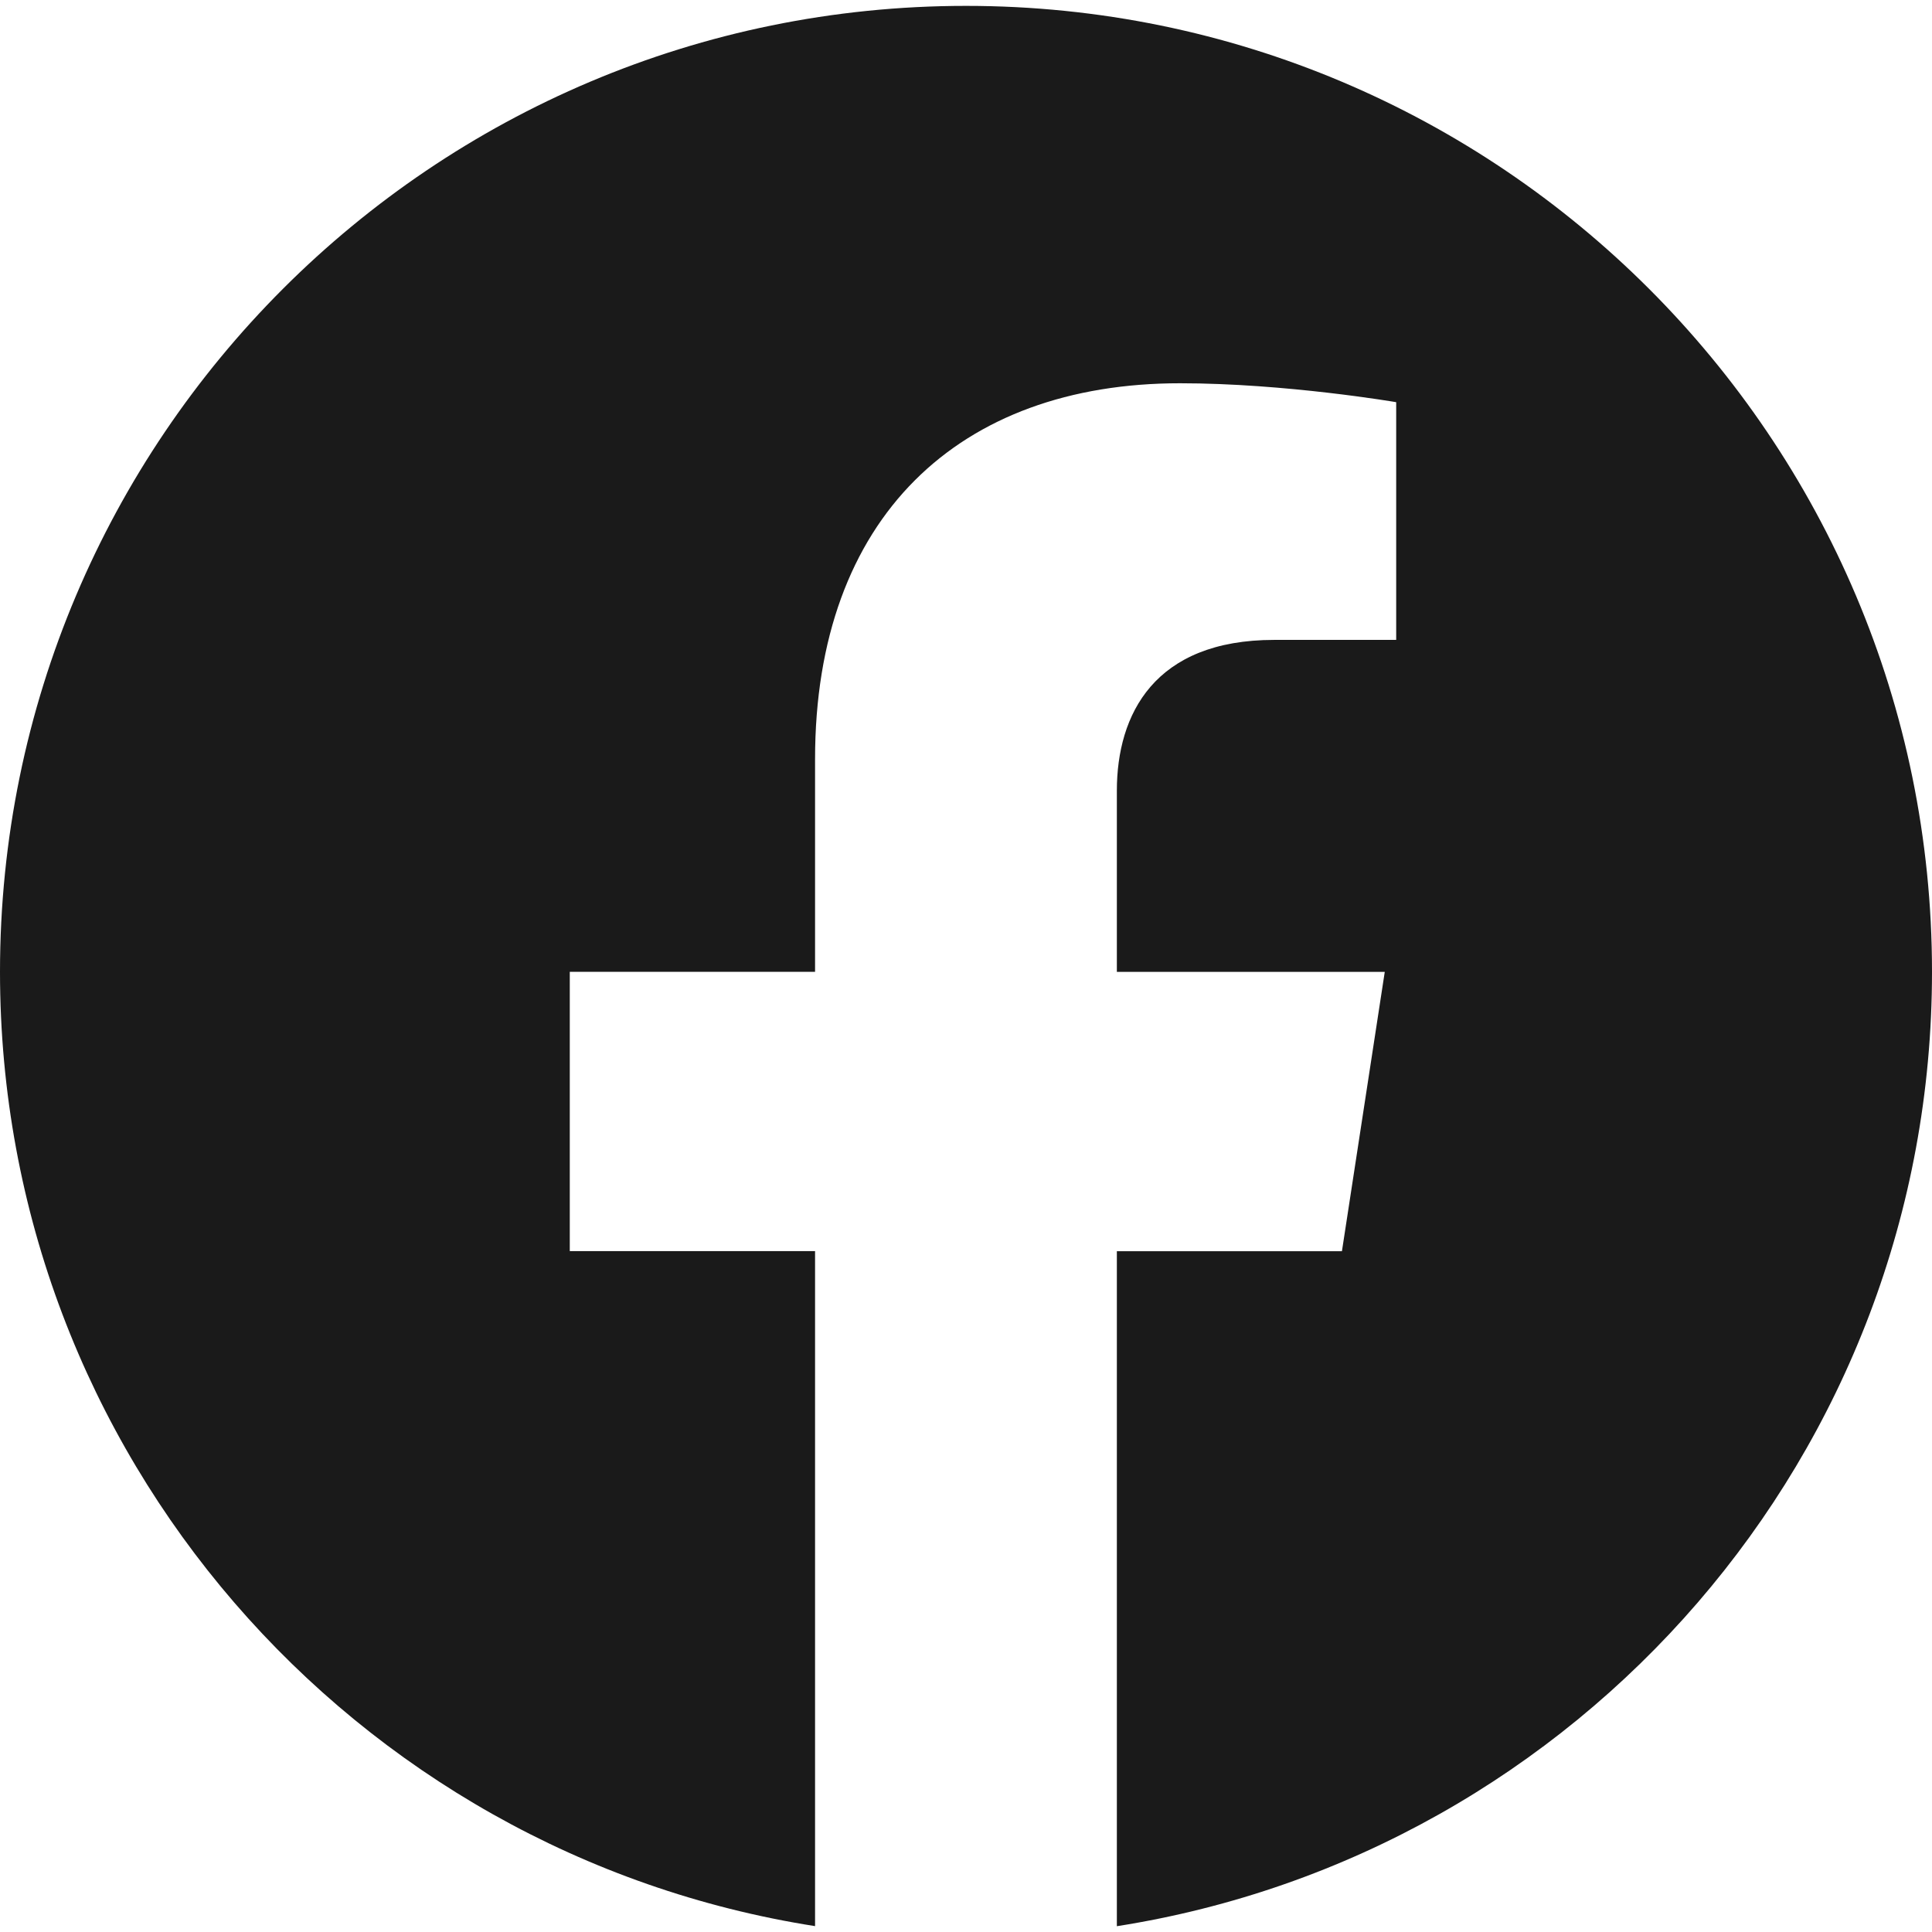
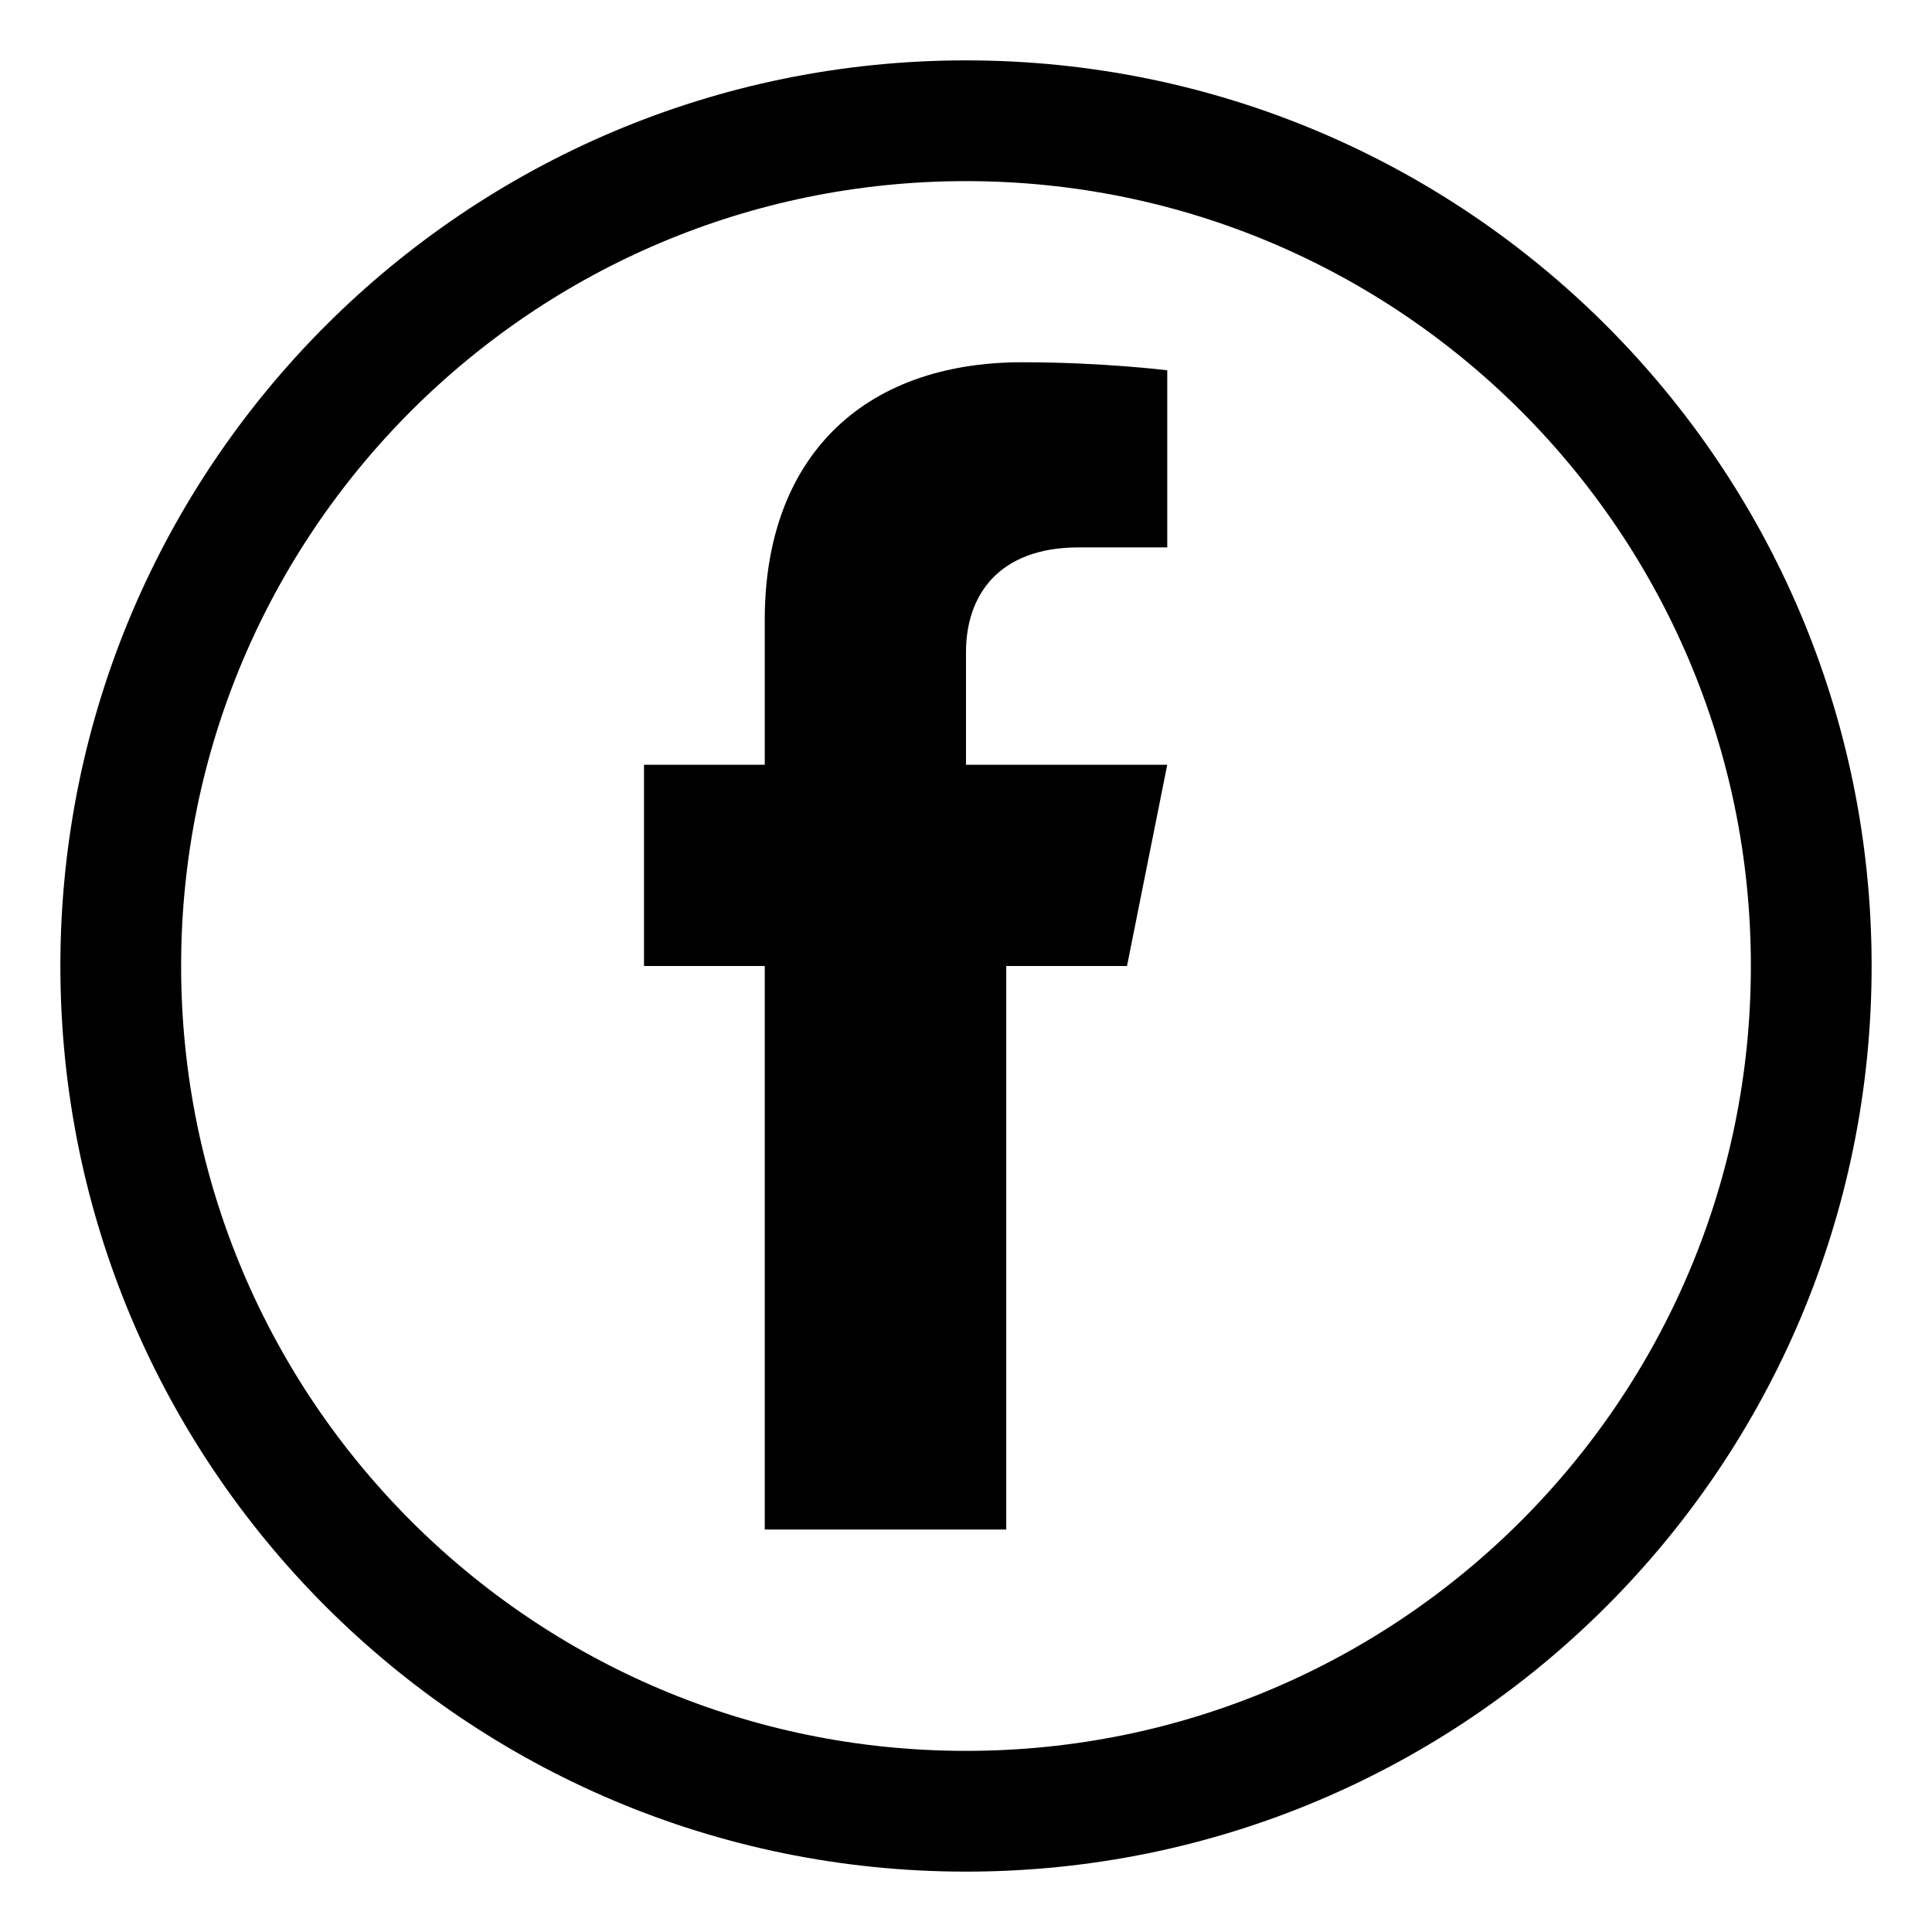
- <svg xmlns="http://www.w3.org/2000/svg" viewBox="0 0 24 24" width="24" height="24" fill="#1a1a1a">
-   <path d="M24 12.073c0-6.627-5.373-12-12-12s-12 5.373-12 12c0 5.99 4.388 10.954 10.125 11.854v-8.385H7.078v-3.47h3.047V9.43c0-3.007 1.792-4.669 4.533-4.669 1.312 0 2.686.235 2.686.235v2.953H15.83c-1.491 0-1.956.925-1.956 1.874v2.25h3.328l-.532 3.47h-2.796v8.385C19.612 23.027 24 18.062 24 12.073z" />
+ <svg xmlns="http://www.w3.org/2000/svg" viewBox="0 0 24 24" width="24" height="24" fill="none">
+   <circle cx="12" cy="12" r="10.5" stroke="#000000" stroke-width="1.5" fill="none" />
+   <path d="M14.5 12h-2v7h-3v-7h-1.5v-2.5h1.5v-1.8c0-2 1.2-3.2 3.2-3.2 1 0 1.8.1 1.8.1v2.2h-1.1c-1 0-1.4.6-1.4 1.3v1.4h2.5l-.5 2.5z" fill="#000000" />
</svg>
